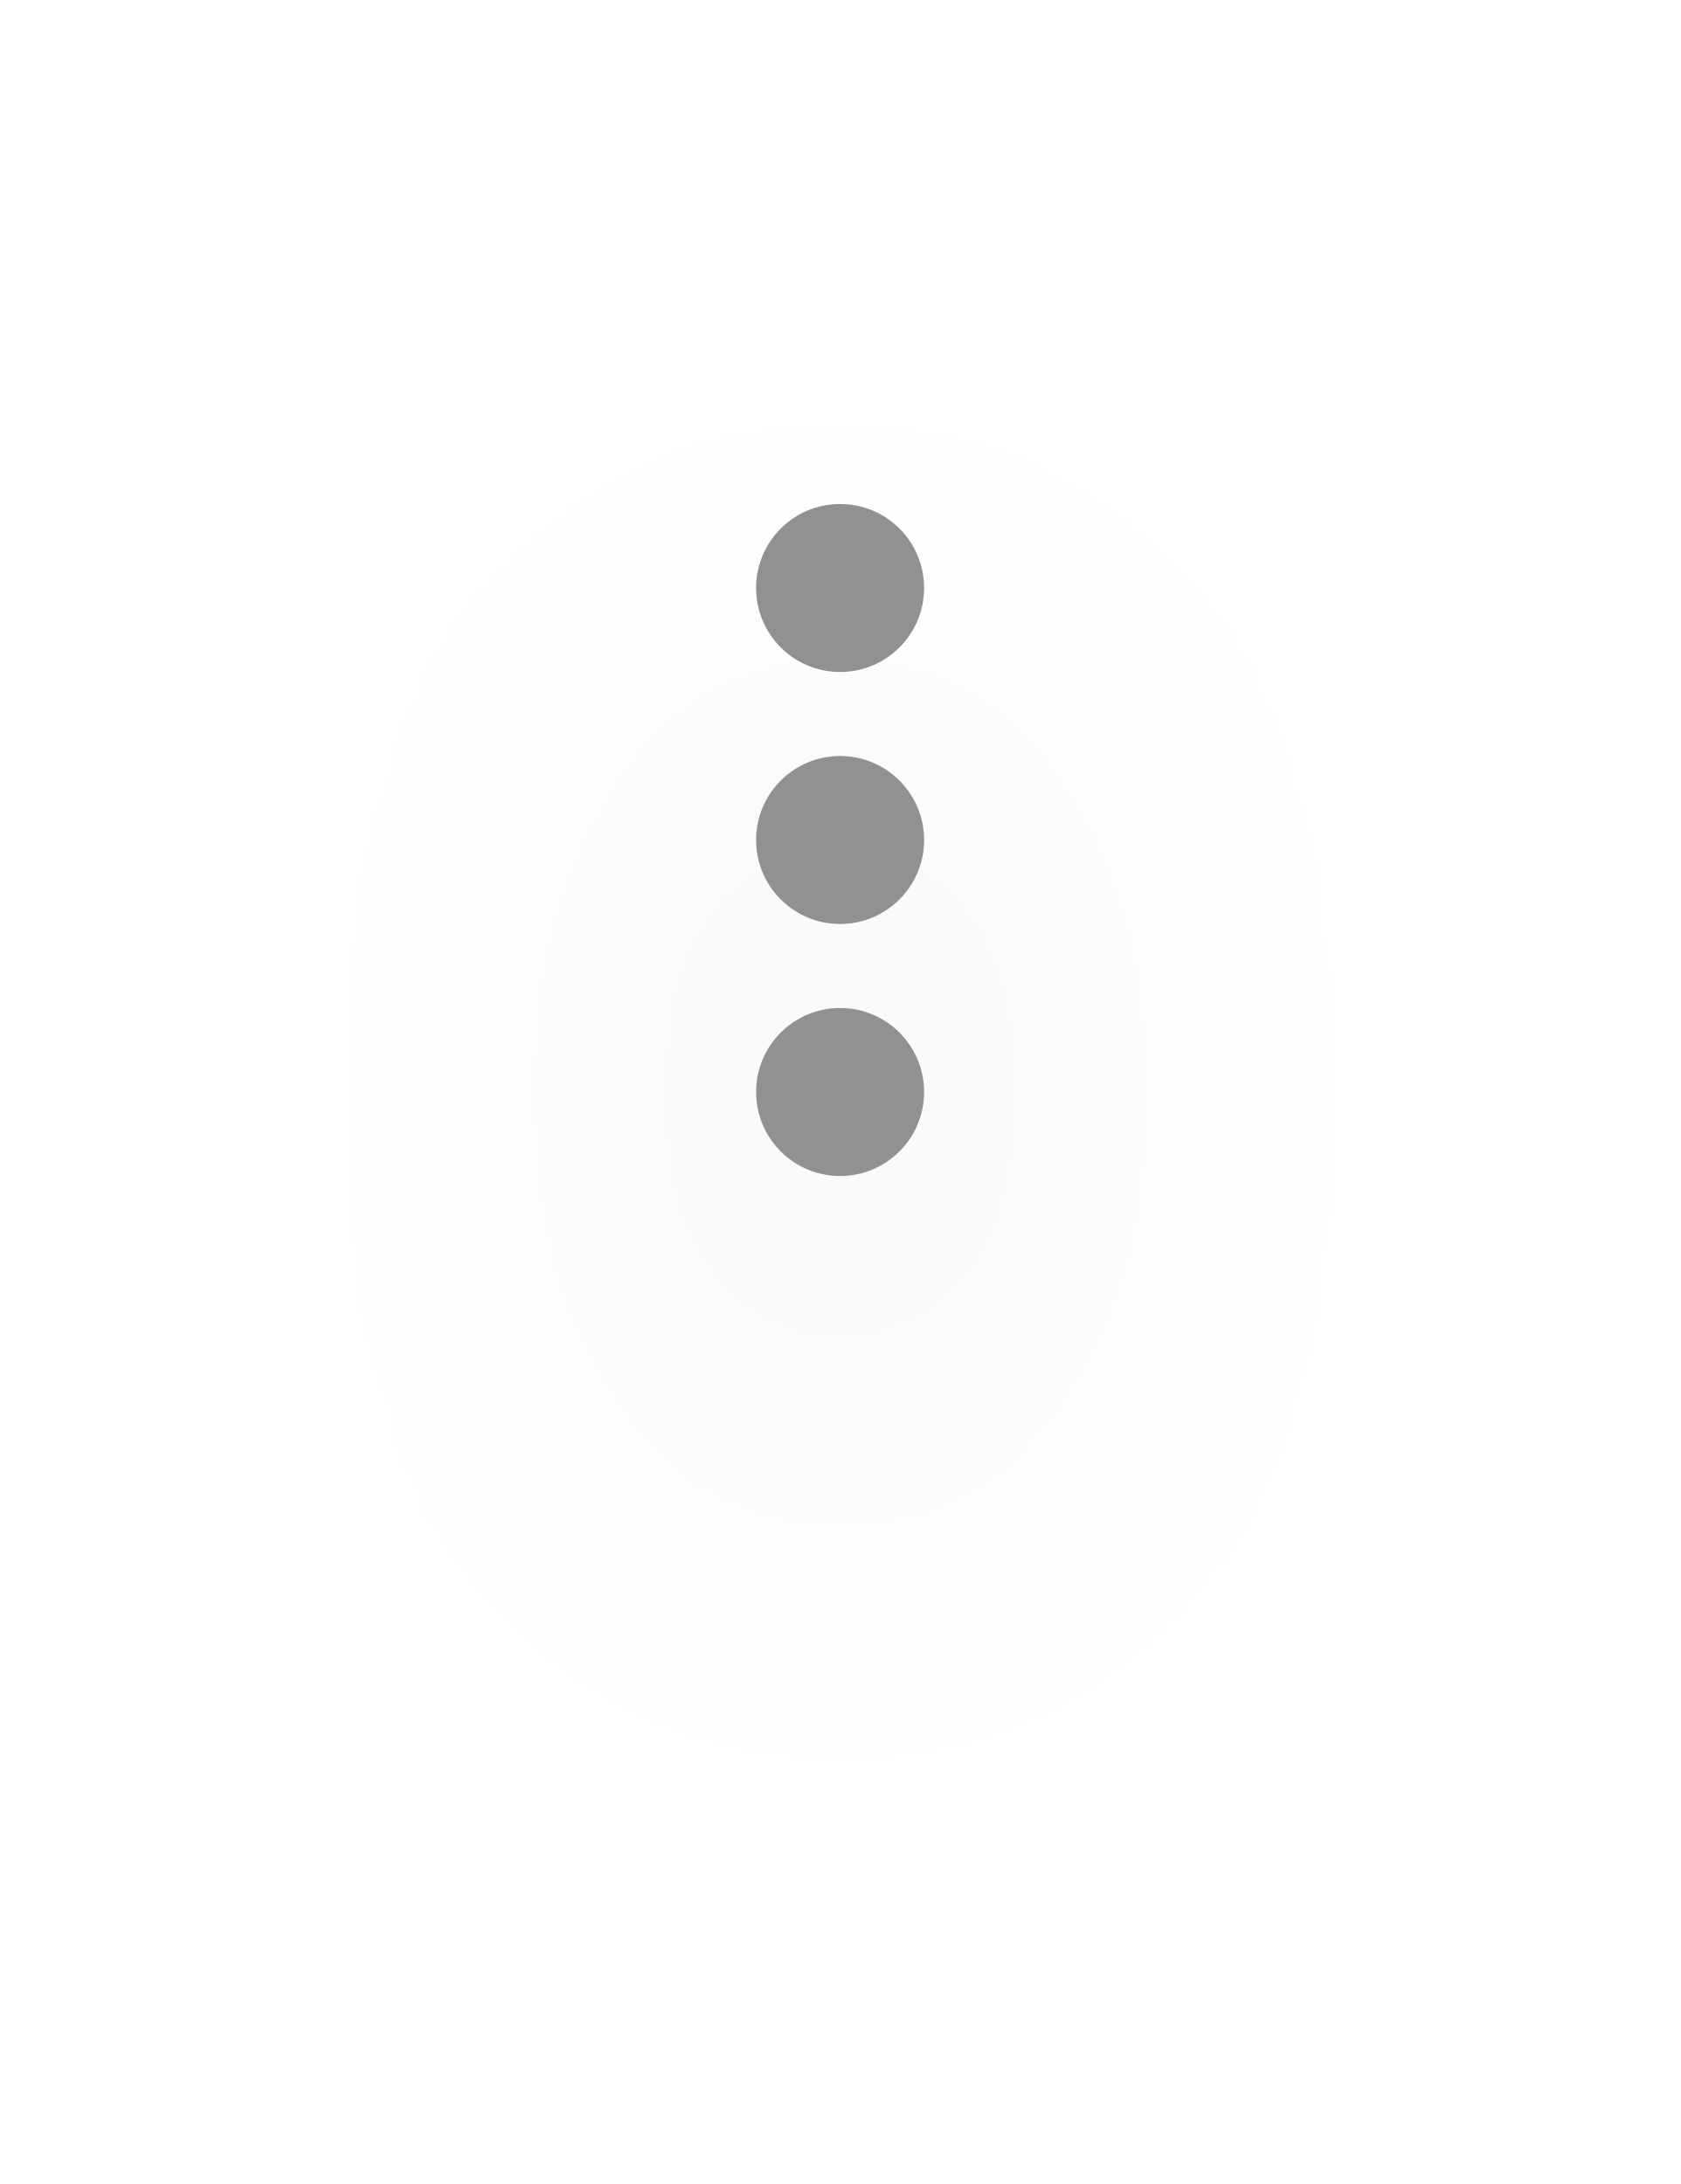
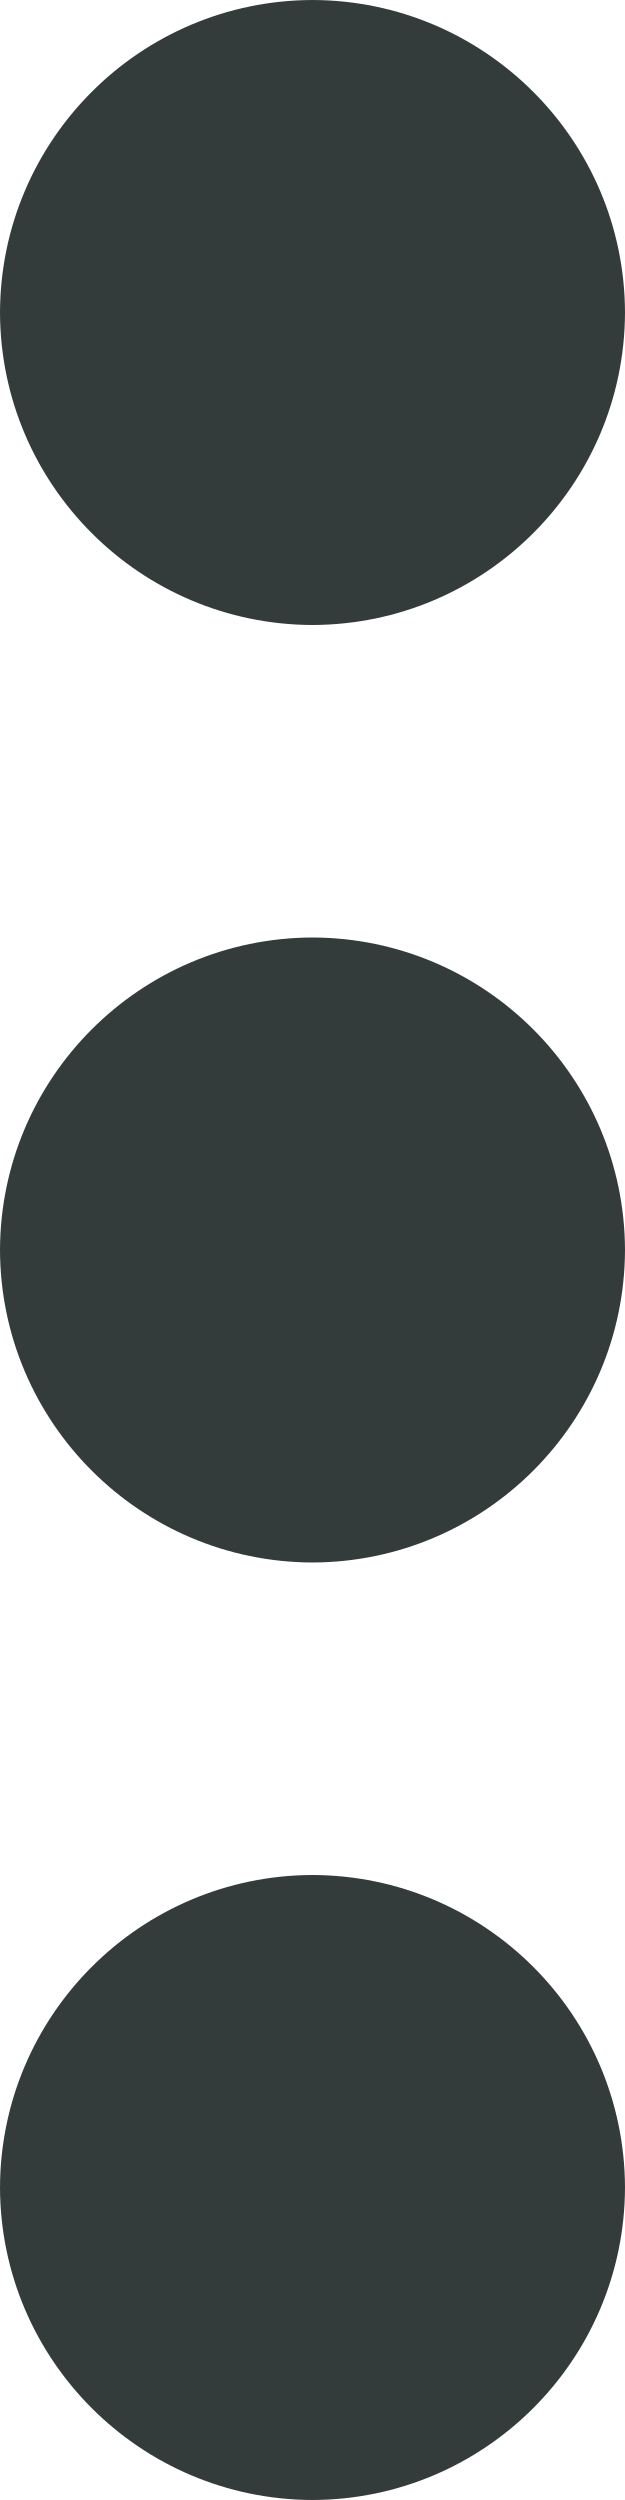
- <svg xmlns="http://www.w3.org/2000/svg" width="20" height="26" viewBox="0 0 20 26">
-   <defs>
-     <filter id="Icon" x="0" y="0" width="20" height="26" filterUnits="userSpaceOnUse">
-       <feOffset dy="3" input="SourceAlpha" />
-       <feGaussianBlur stdDeviation="3" result="blur" />
-       <feFlood flood-opacity="0.161" />
-       <feComposite operator="in" in2="blur" />
-       <feComposite in="SourceGraphic" />
-     </filter>
-   </defs>
-   <g transform="matrix(1, 0, 0, 1, 0, 0)" filter="url(#Icon)">
-     <path id="Icon-2" data-name="Icon" d="M254-61a1,1,0,0,0,1-1,1,1,0,0,0-1-1,1,1,0,0,0-1,1,1,1,0,0,0,1,1Zm0,1a1,1,0,0,0-1,1,1,1,0,0,0,1,1,1,1,0,0,0,1-1,1,1,0,0,0-1-1Zm0,3a1,1,0,0,0-1,1,1,1,0,0,0,1,1,1,1,0,0,0,1-1,1,1,0,0,0-1-1Z" transform="translate(-244 69)" fill="#909292" fill-rule="evenodd" />
-   </g>
+ <svg xmlns="http://www.w3.org/2000/svg" width="4" height="16" viewBox="0 0 4 16">
+   <path id="Icon" d="M255-59a2.006,2.006,0,0,0,2-2,2.006,2.006,0,0,0-2-2,2.006,2.006,0,0,0-2,2,2.006,2.006,0,0,0,2,2Zm0,2a2.006,2.006,0,0,0-2,2,2.006,2.006,0,0,0,2,2,2.006,2.006,0,0,0,2-2,2.006,2.006,0,0,0-2-2Zm0,6a2.006,2.006,0,0,0-2,2,2.006,2.006,0,0,0,2,2,2.006,2.006,0,0,0,2-2,2.006,2.006,0,0,0-2-2Z" transform="translate(-253 63)" fill="#343b3b" fill-rule="evenodd" />
</svg>
